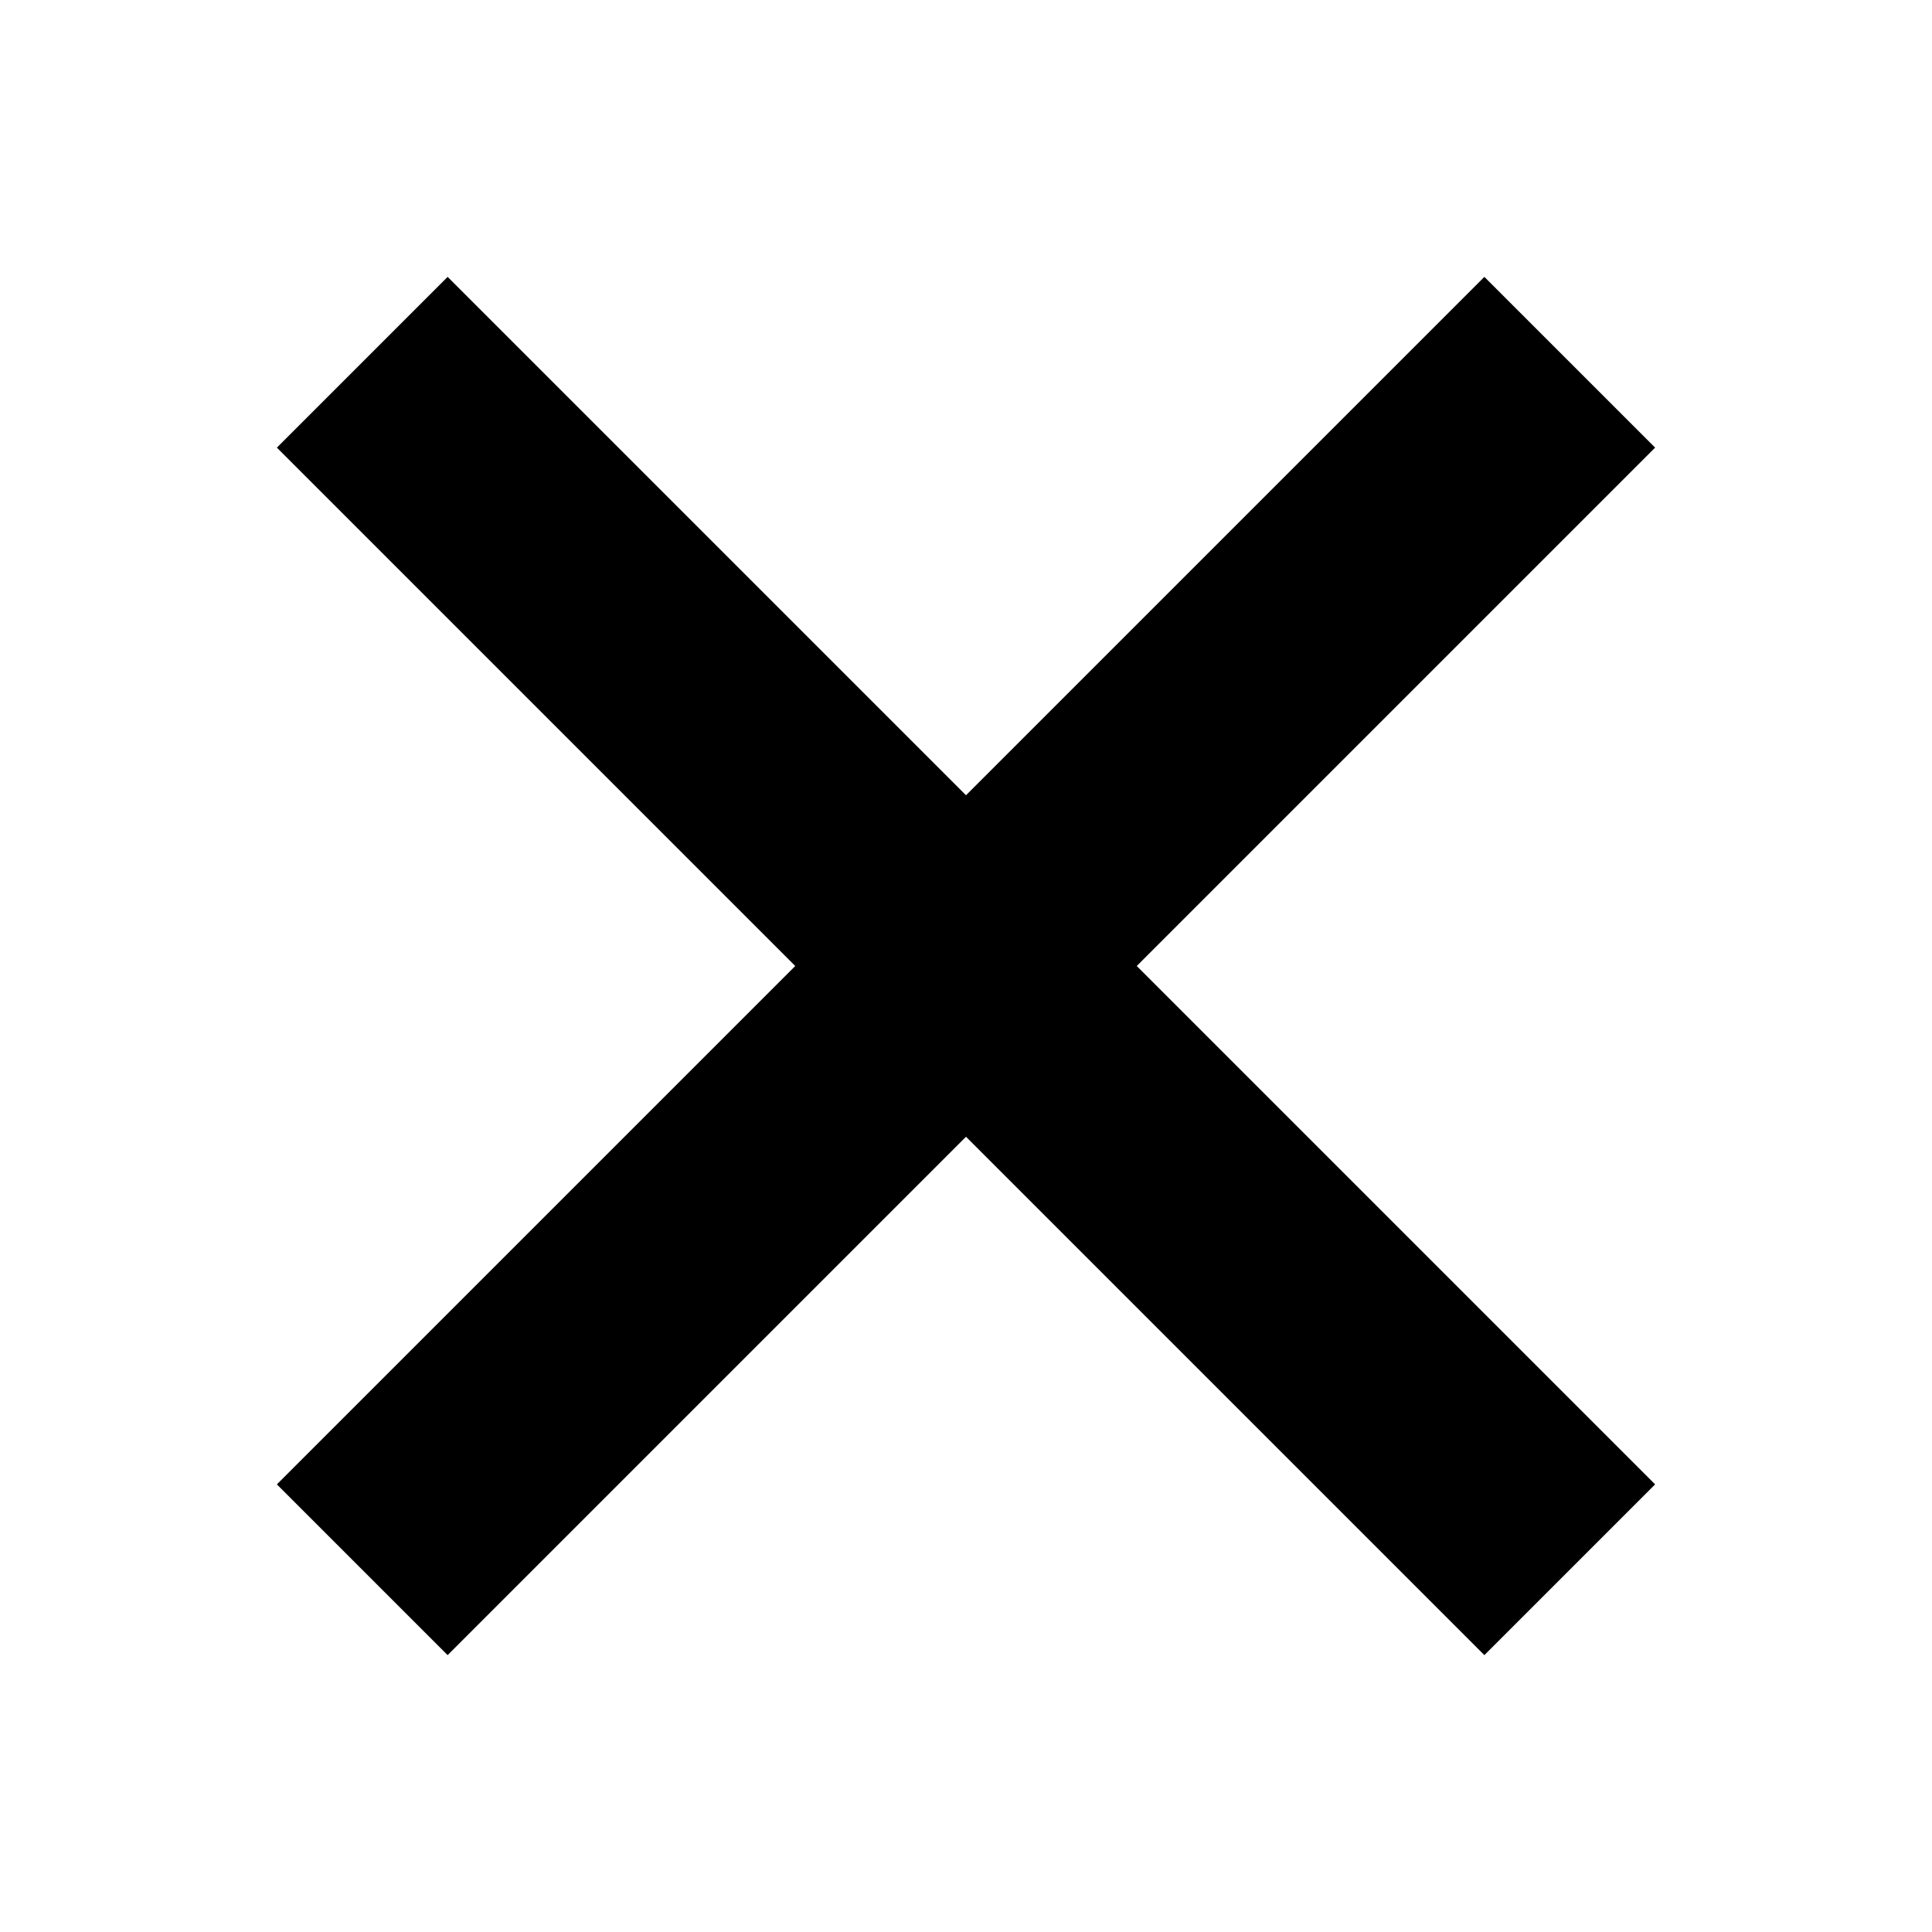
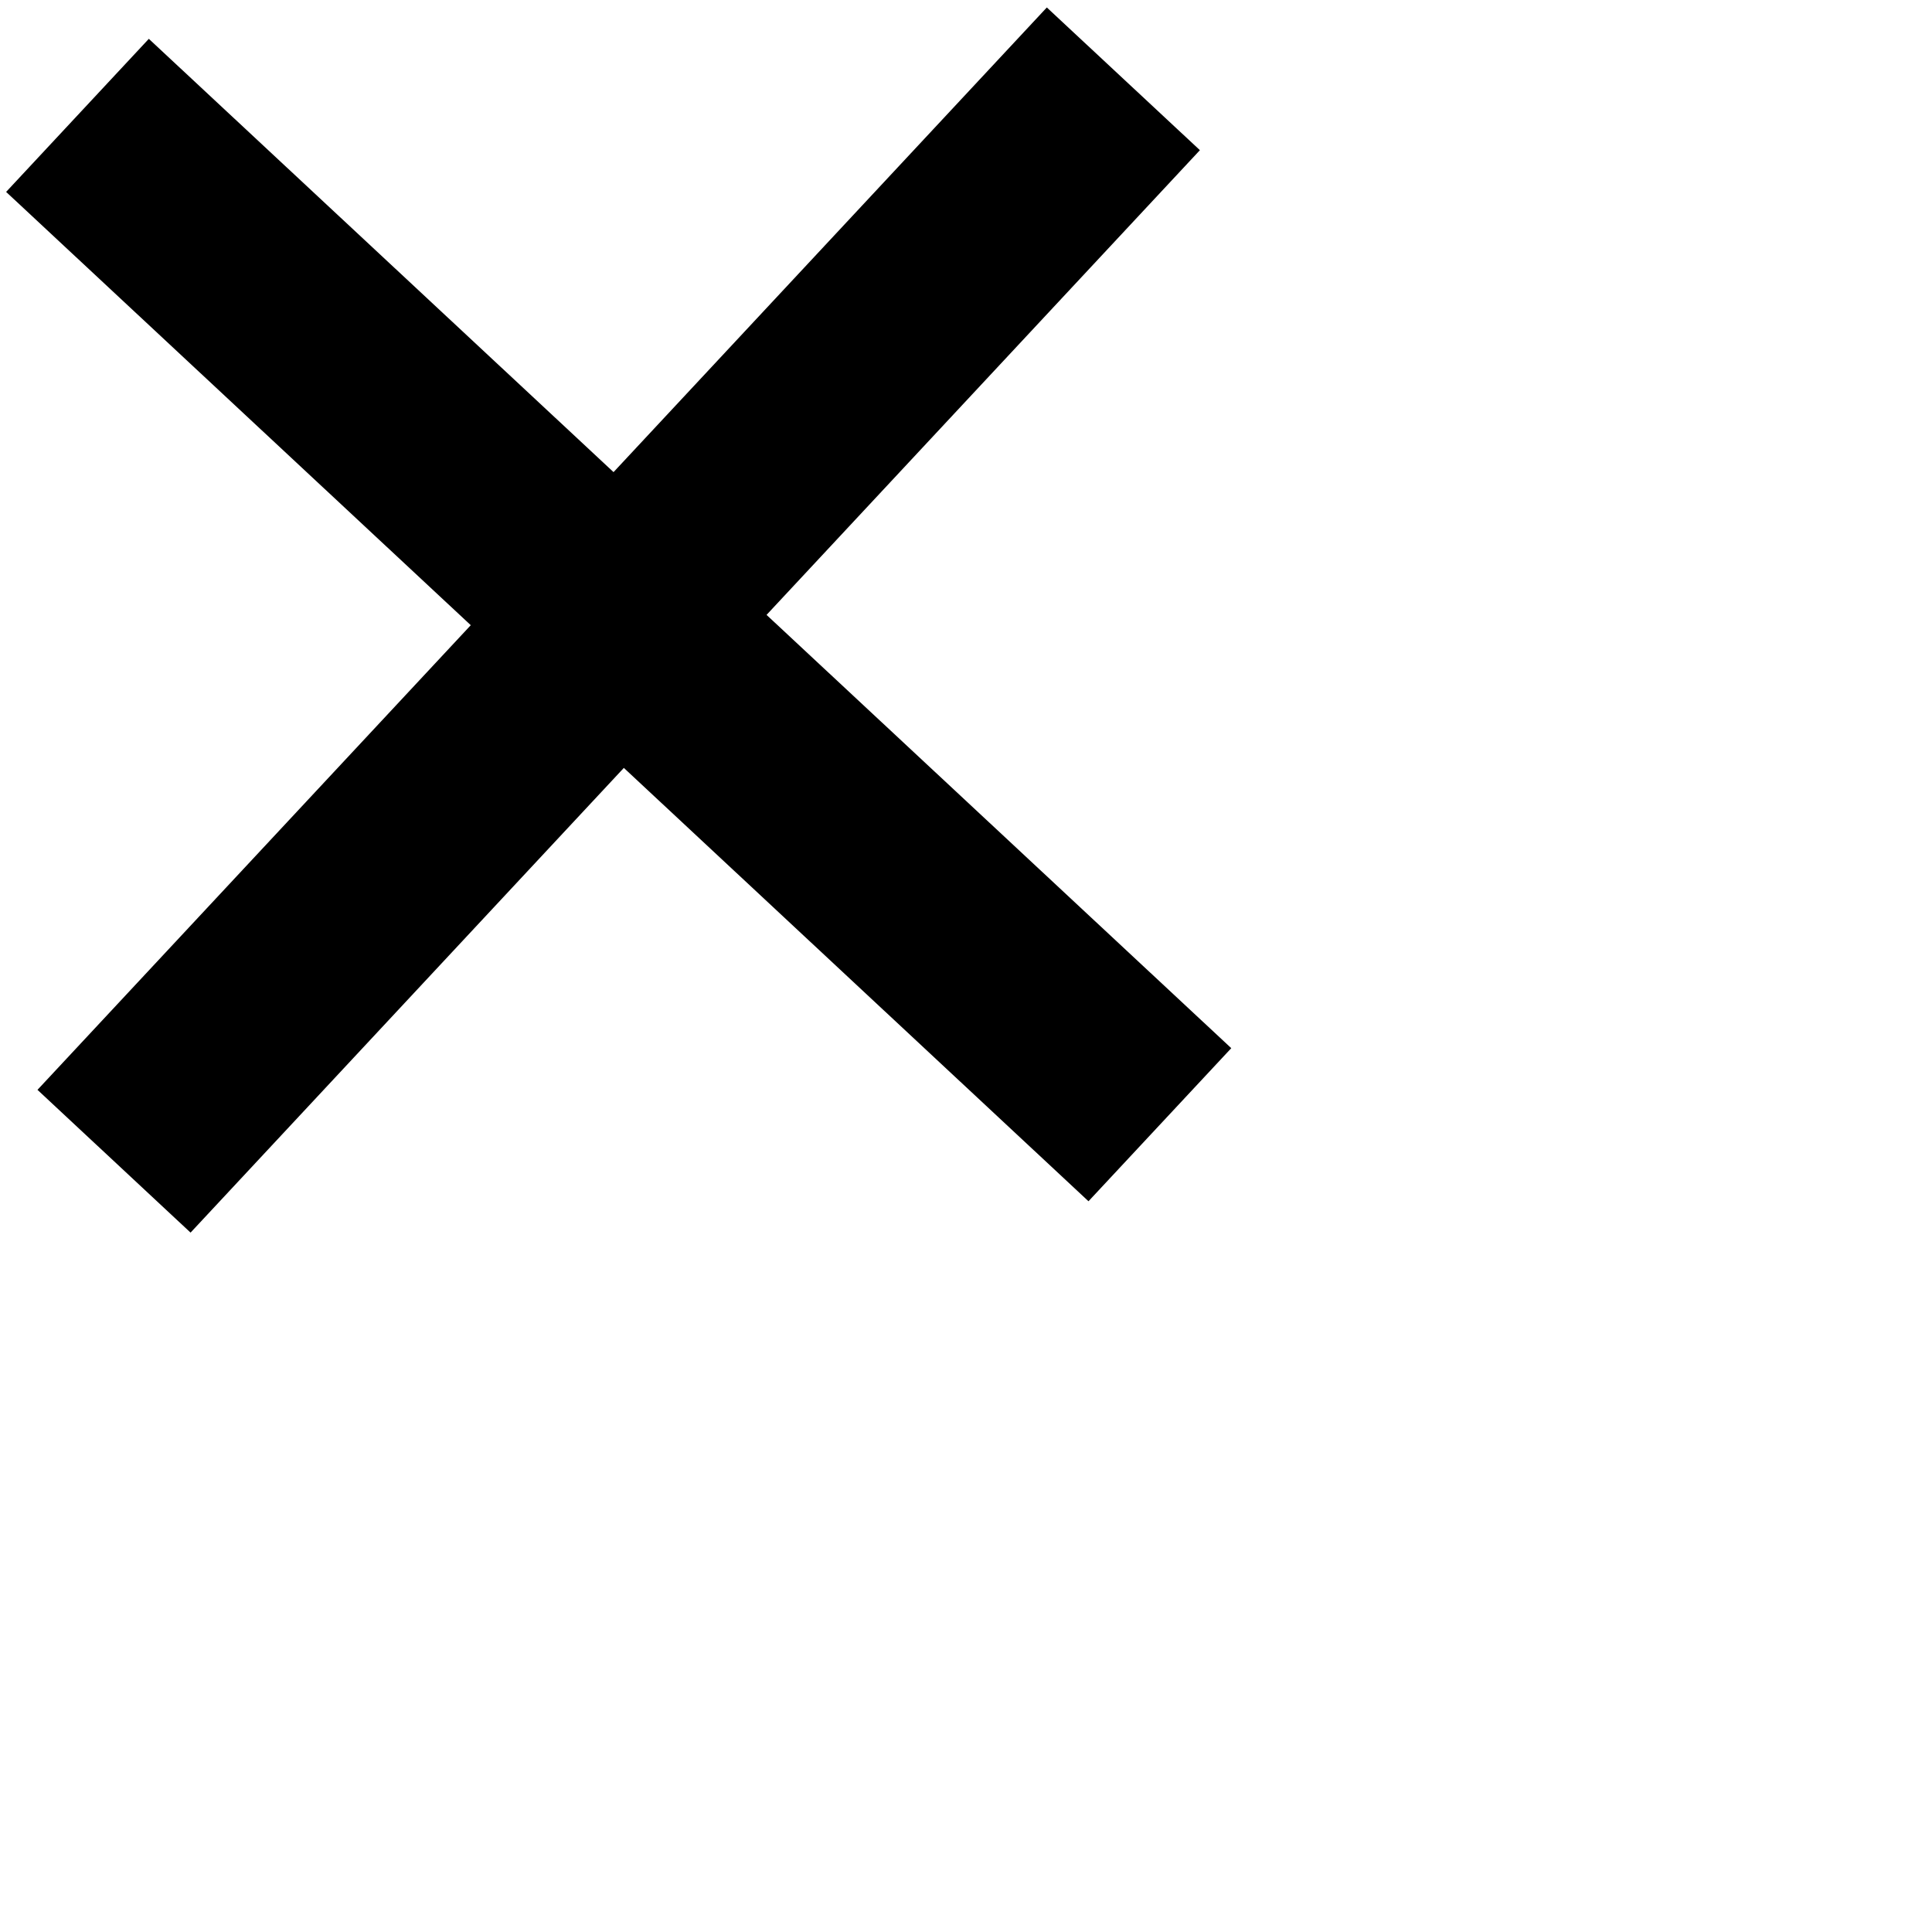
- <svg xmlns="http://www.w3.org/2000/svg" width="16" height="16" viewBox="0 0 16 16" fill="none">
-   <path fill-rule="evenodd" clip-rule="evenodd" d="M8 9.414L3.707 13.707L2.293 12.293L6.586 8L2.293 3.707L3.707 2.293L8 6.586L12.293 2.293L13.707 3.707L9.414 8L13.707 12.293L12.293 13.707L8 9.414Z" fill="black" />
+ <svg xmlns="http://www.w3.org/2000/svg" width="30" height="30" viewBox="0 0 30 30" fill="none">
+   <path fill-rule="evenodd" clip-rule="evenodd" d="M9.687 11.924L2.959 19.14L0.582 16.923L7.31 9.708L0.095 2.98L2.311 0.603L9.527 7.331L16.255 0.116L18.632 2.332L11.903 9.548L19.119 16.276L16.902 18.653L9.687 11.924V11.924Z" fill="black" />
</svg>
